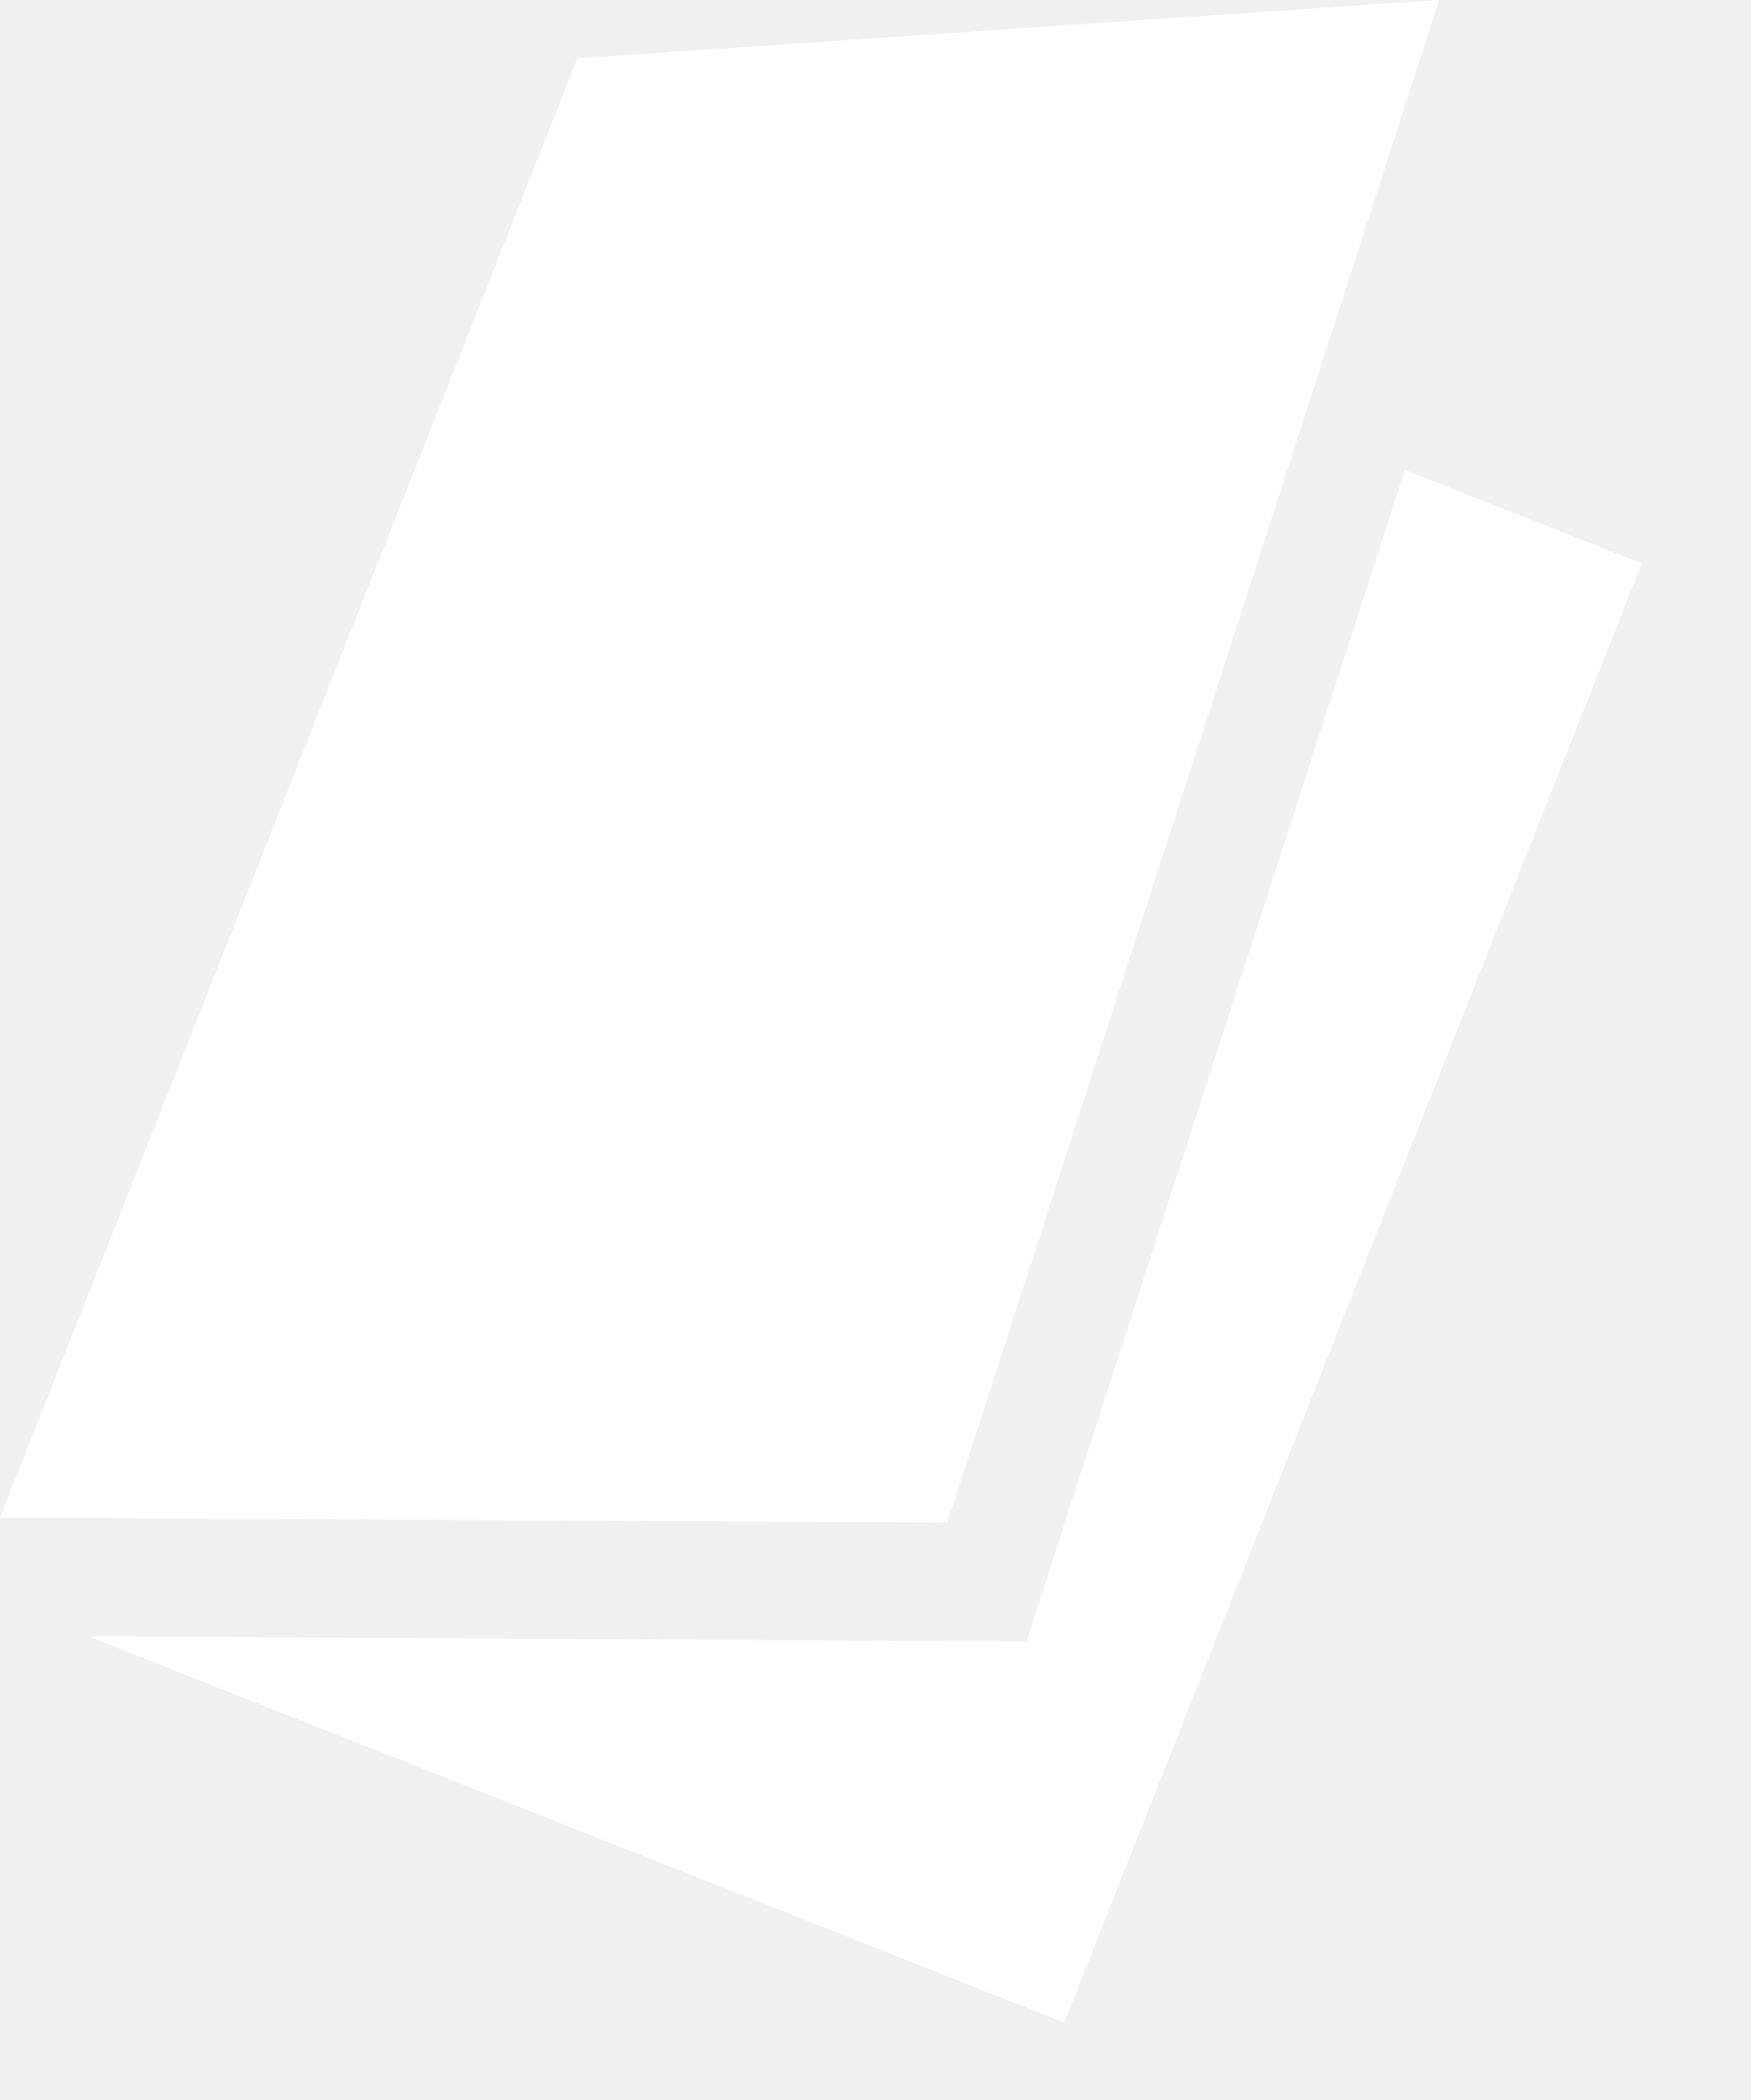
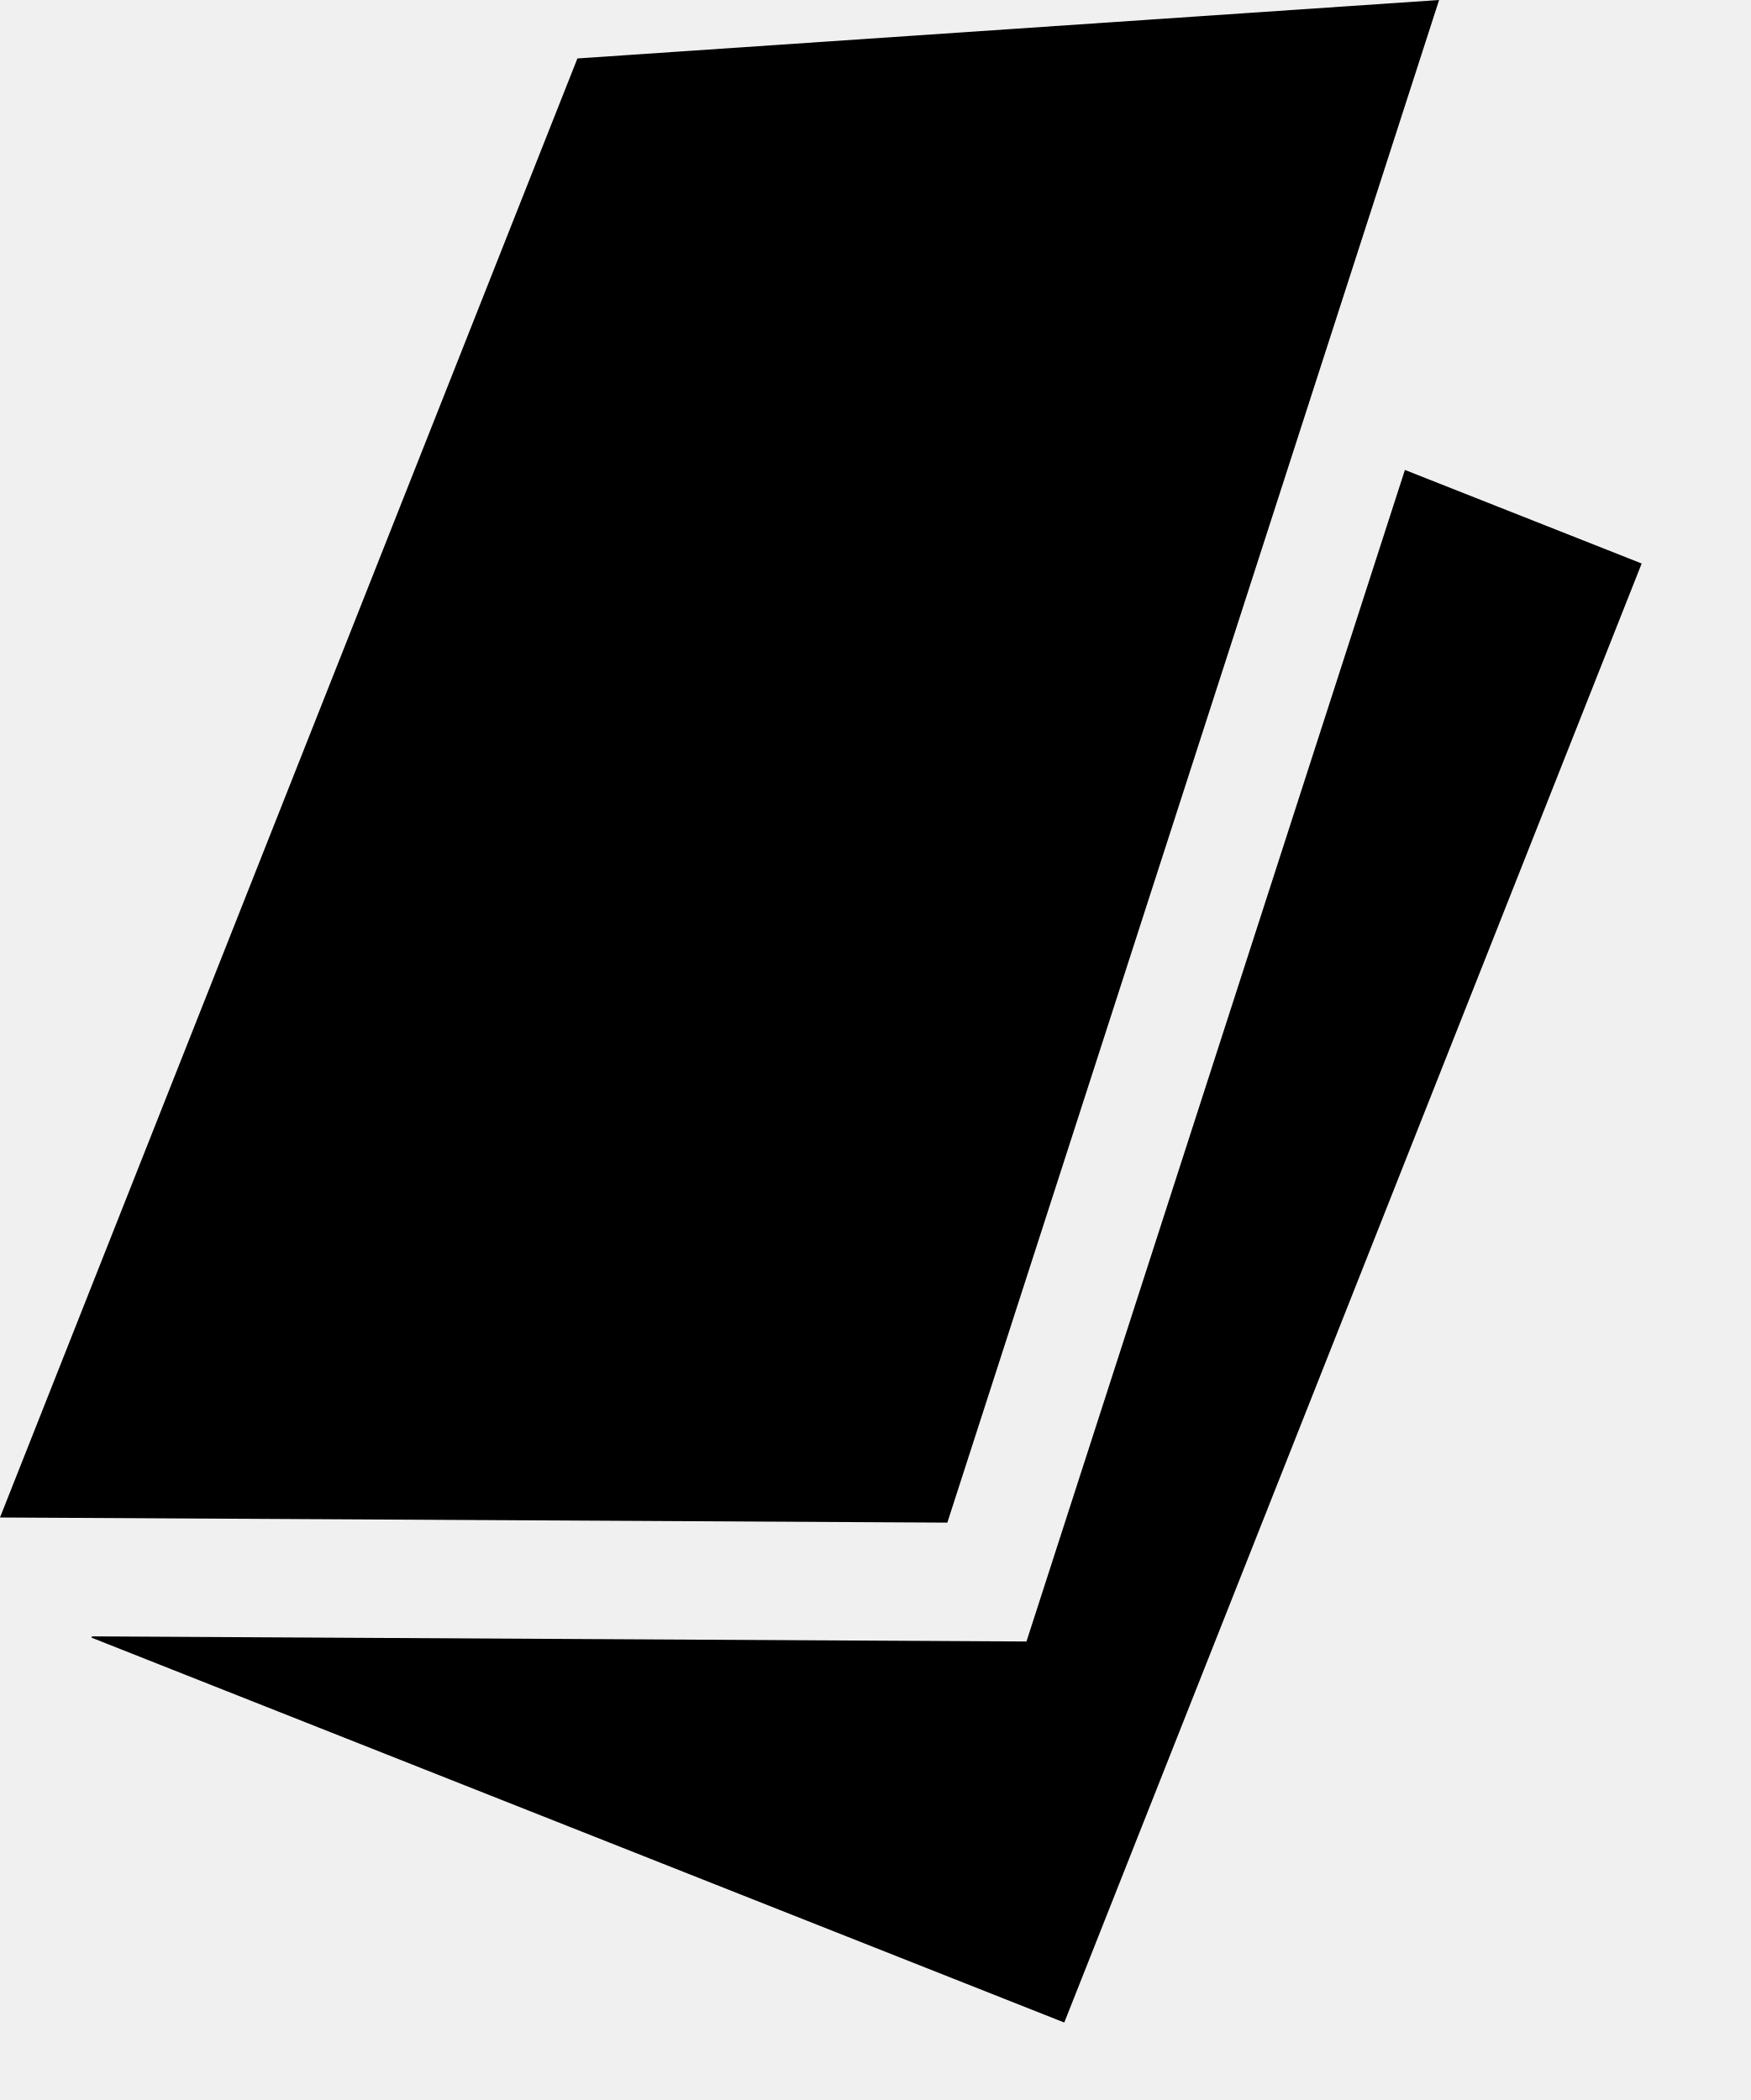
- <svg xmlns="http://www.w3.org/2000/svg" width="15" height="18" viewBox="0 0 15 18" fill="none">
-   <path fill-rule="evenodd" clip-rule="evenodd" d="M12.332 0L4.948 0.501L0 13.007L8.118 13.051L12.332 0ZM0.784 14.037L0.788 14.026L8.796 14.07L12.039 4.028L14.068 4.83L9.12 17.336L0.784 14.037Z" fill="white" />
+ <svg xmlns="http://www.w3.org/2000/svg" width="15" height="18" viewBox="0 0 15 18">
+   <path fill-rule="evenodd" clip-rule="evenodd" d="M12.332 0L4.948 0.501L0 13.007L8.118 13.051L12.332 0ZM0.784 14.037L0.788 14.026L8.796 14.07L12.039 4.028L14.068 4.83L9.12 17.336L0.784 14.037Z" />
</svg>
